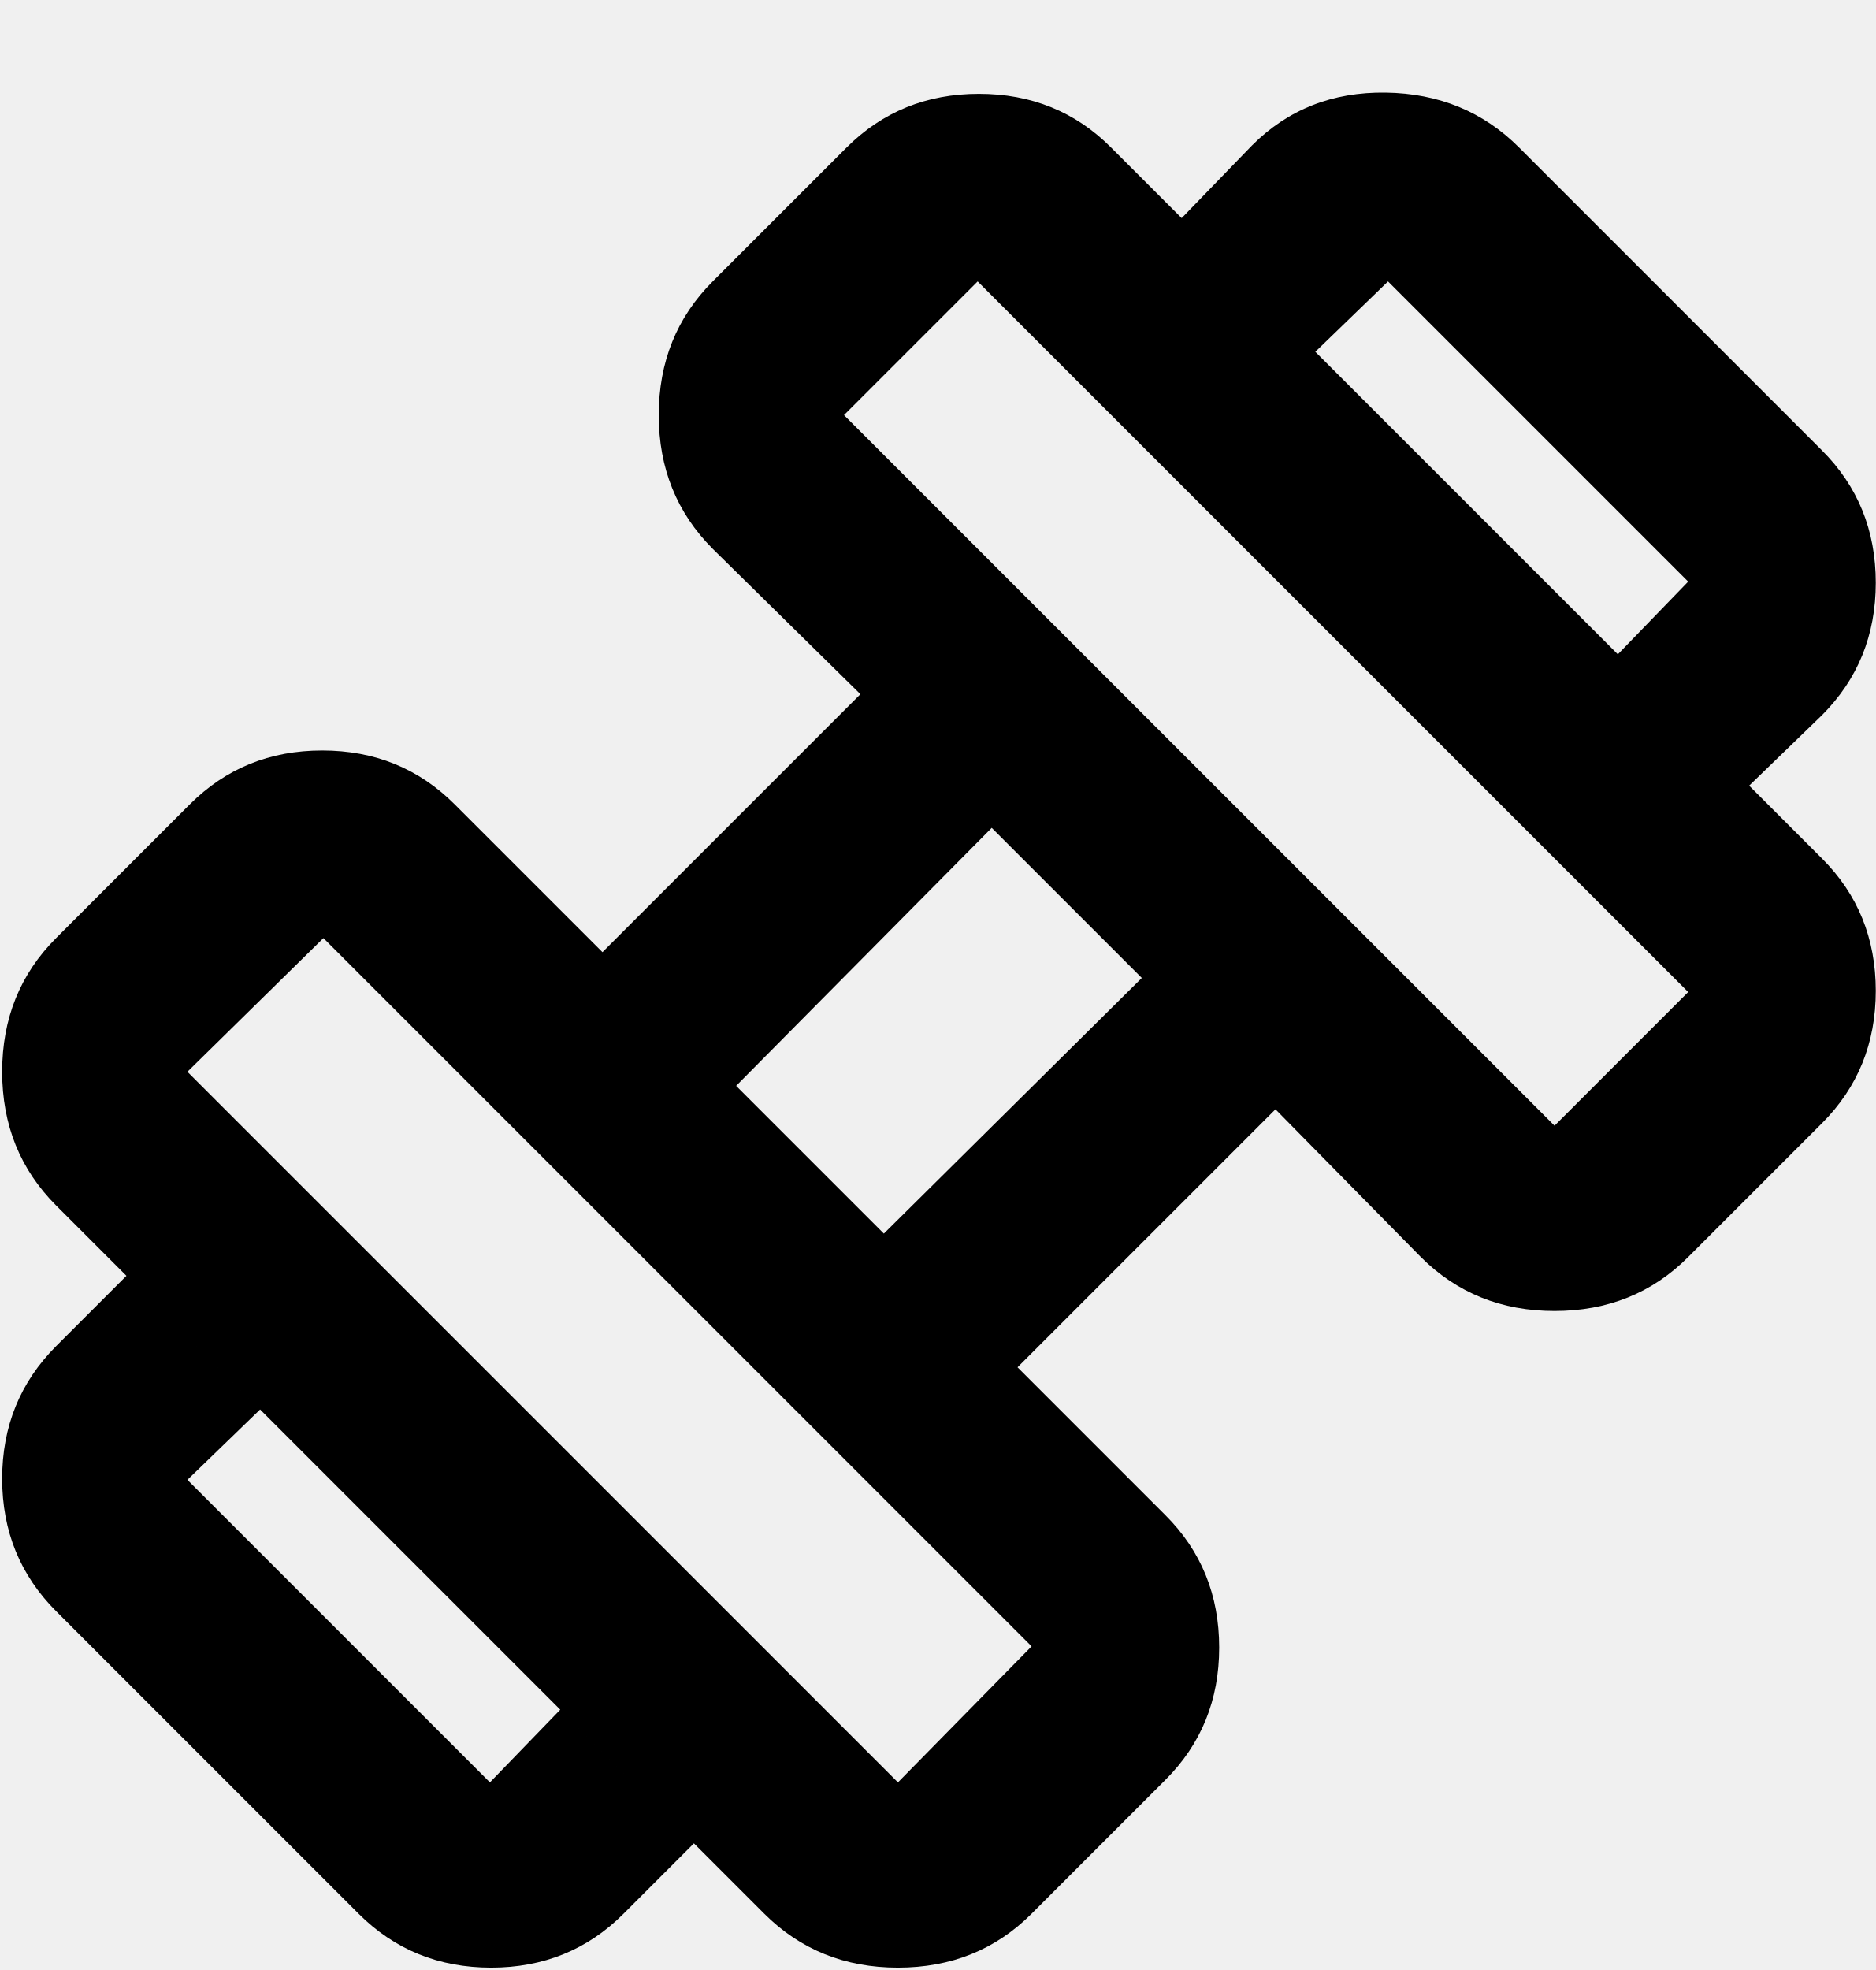
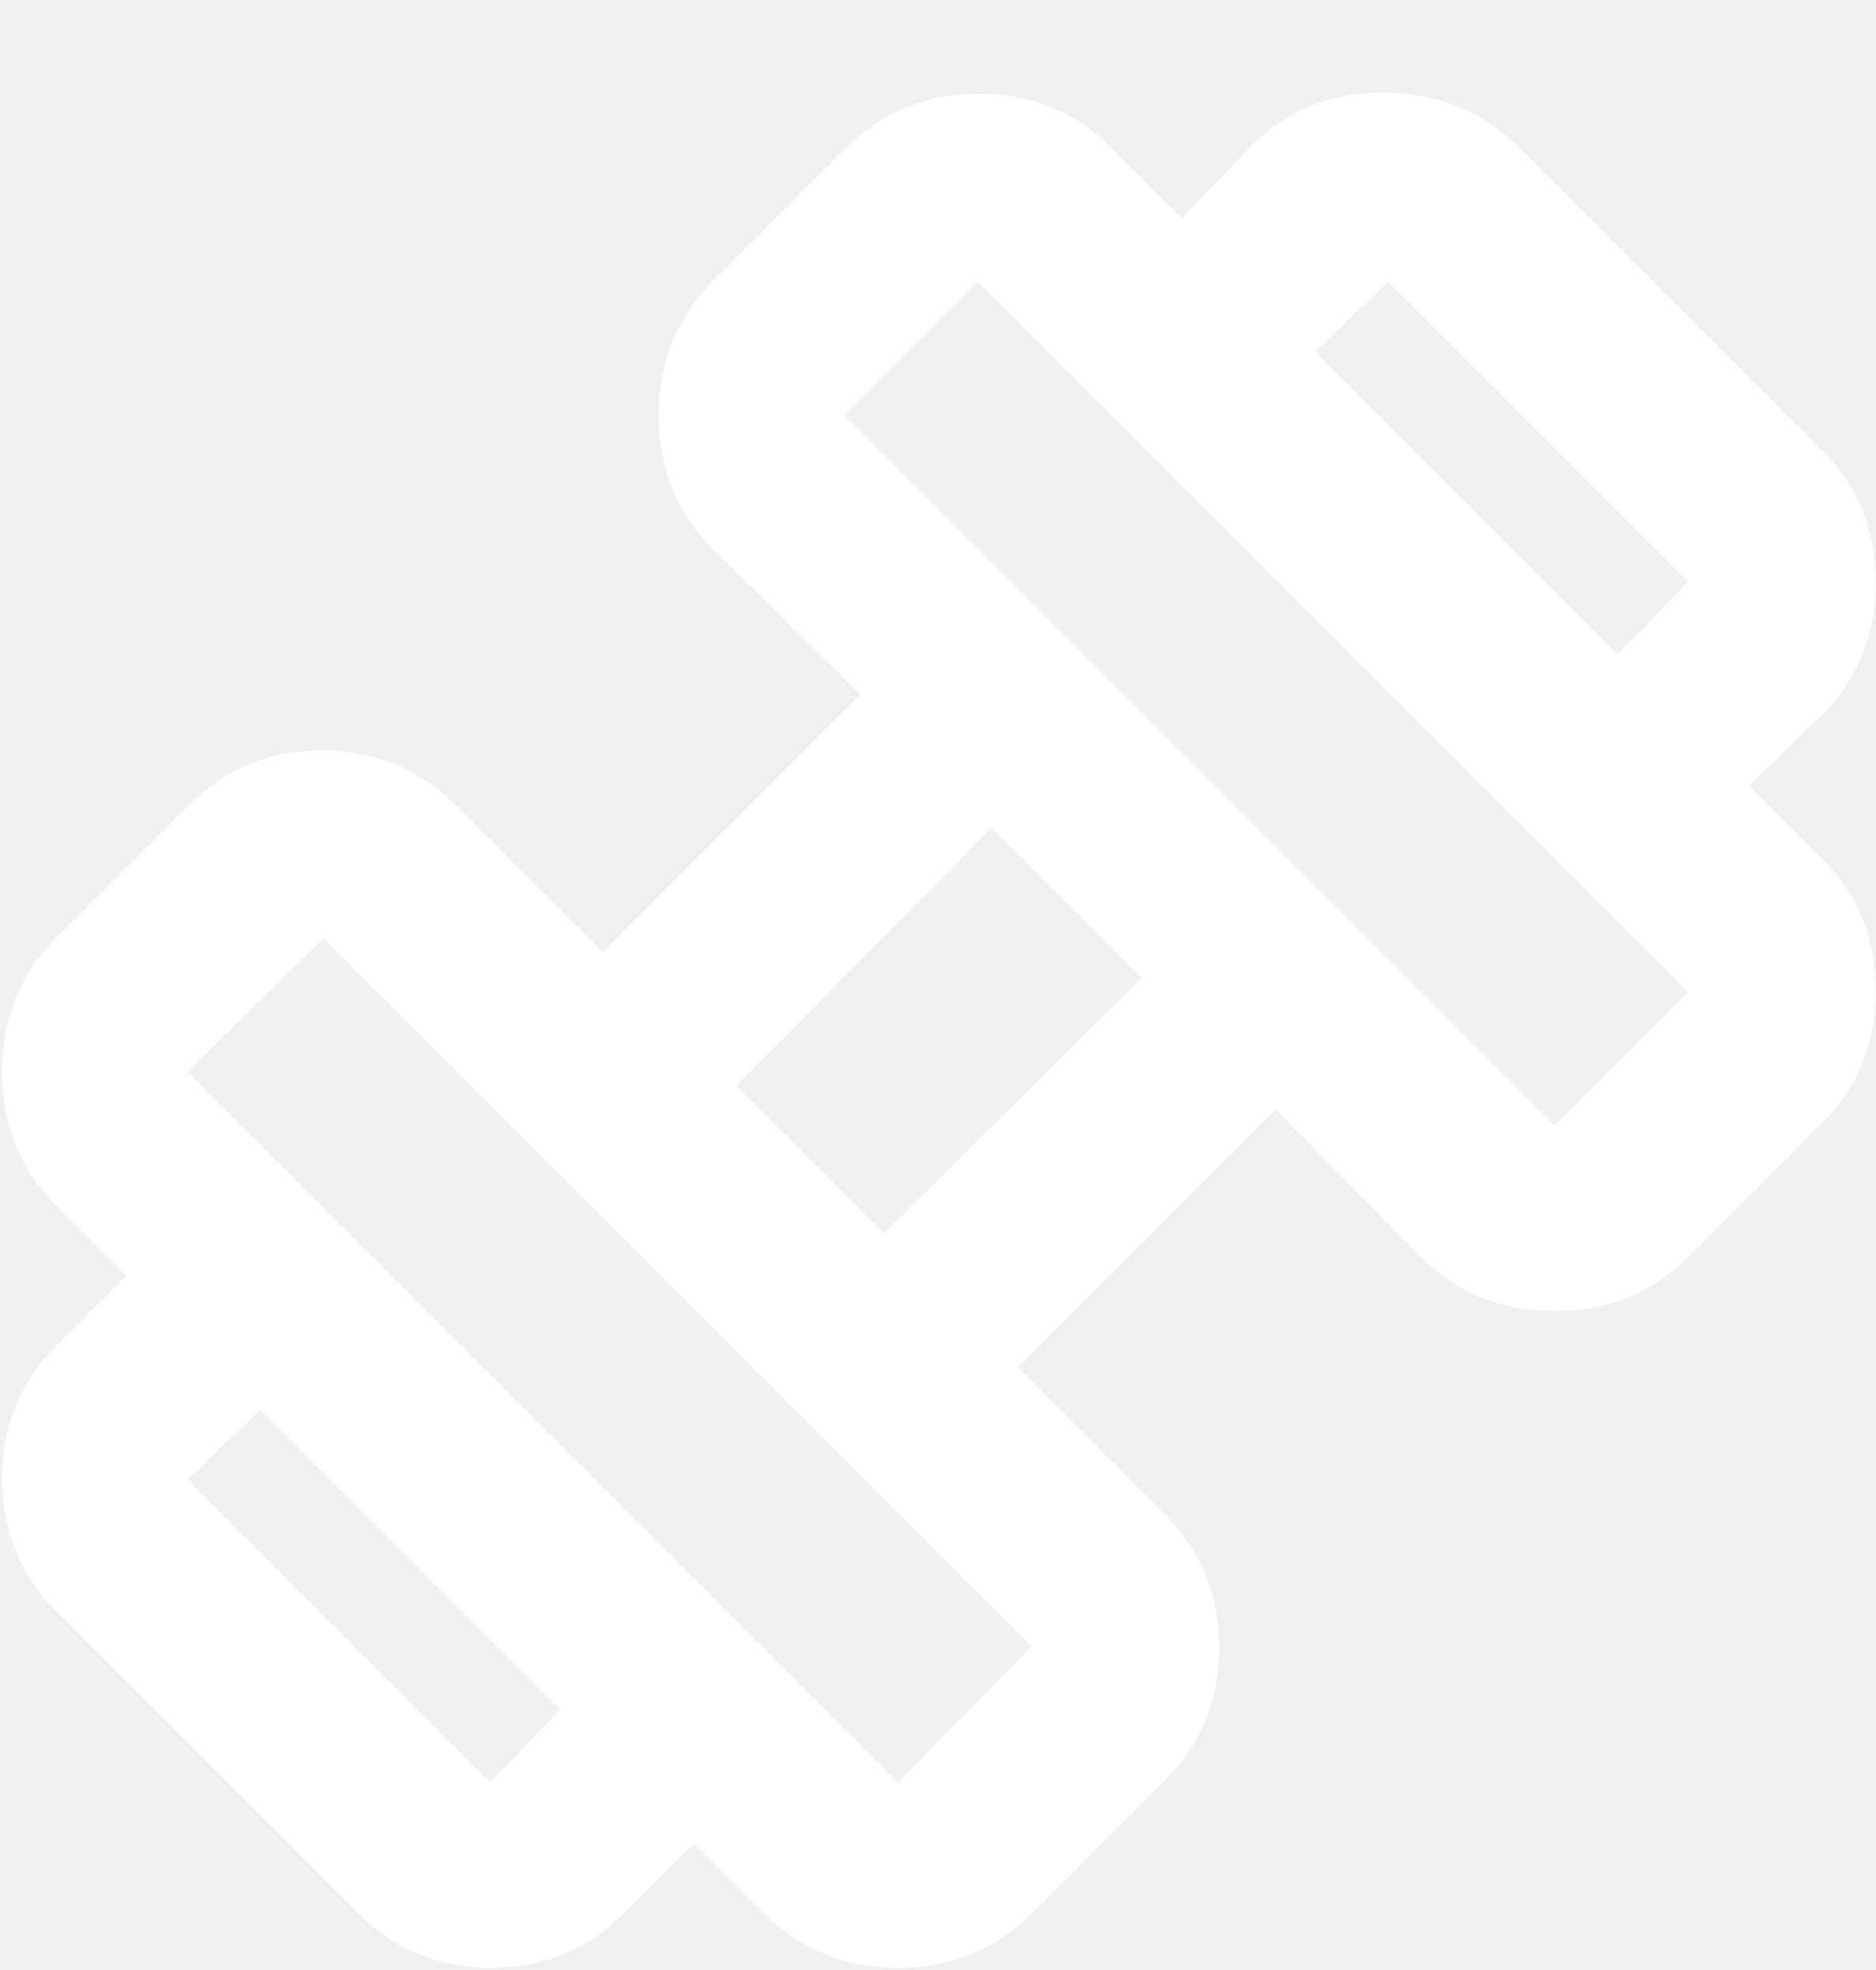
<svg xmlns="http://www.w3.org/2000/svg" width="20" height="21" viewBox="0 0 20 21" fill="none">
-   <path d="M18.648 8.375L17.248 6.975L17.998 6.2L14.798 3L14.023 3.75L12.598 2.325L13.348 1.55C13.732 1.166 14.207 0.979 14.773 0.987C15.34 0.995 15.815 1.191 16.198 1.575L19.423 4.8C19.807 5.183 19.998 5.654 19.998 6.212C19.998 6.77 19.807 7.241 19.423 7.625L18.648 8.375ZM6.648 20.4C6.265 20.783 5.794 20.975 5.236 20.975C4.678 20.975 4.207 20.783 3.823 20.4L0.598 17.175C0.215 16.791 0.023 16.321 0.023 15.763C0.023 15.205 0.215 14.734 0.598 14.35L1.348 13.6L2.773 15.025L1.998 15.775L5.223 19L5.973 18.225L7.398 19.65L6.648 20.4ZM16.573 12L17.998 10.575L10.423 3L8.998 4.425L16.573 12ZM9.573 19L10.998 17.55L3.448 10L1.998 11.425L9.573 19ZM9.423 13.15L12.173 10.425L10.573 8.825L7.848 11.575L9.423 13.15ZM10.998 20.4C10.615 20.783 10.14 20.975 9.573 20.975C9.007 20.975 8.532 20.783 8.148 20.4L0.598 12.85C0.215 12.466 0.023 11.991 0.023 11.425C0.023 10.858 0.215 10.383 0.598 10L2.023 8.575C2.407 8.191 2.877 8 3.435 8C3.993 8 4.464 8.191 4.848 8.575L6.423 10.15L9.173 7.4L7.598 5.85C7.215 5.466 7.023 4.991 7.023 4.425C7.023 3.858 7.215 3.383 7.598 3L9.023 1.575C9.407 1.191 9.878 1 10.436 1C10.995 1 11.466 1.191 11.848 1.575L19.423 9.15C19.807 9.533 19.998 10.004 19.998 10.562C19.998 11.12 19.807 11.591 19.423 11.975L17.998 13.4C17.615 13.783 17.14 13.975 16.573 13.975C16.007 13.975 15.532 13.783 15.148 13.4L13.598 11.825L10.848 14.575L12.423 16.15C12.807 16.533 12.998 17.004 12.998 17.563C12.998 18.121 12.807 18.592 12.423 18.975L10.998 20.4Z" fill="black" />
+   <path d="M18.648 8.375L17.248 6.975L17.998 6.2L14.798 3L14.023 3.75L12.598 2.325L13.348 1.55C13.732 1.166 14.207 0.979 14.773 0.987C15.34 0.995 15.815 1.191 16.198 1.575L19.423 4.8C19.807 5.183 19.998 5.654 19.998 6.212C19.998 6.77 19.807 7.241 19.423 7.625L18.648 8.375ZM6.648 20.4C6.265 20.783 5.794 20.975 5.236 20.975C4.678 20.975 4.207 20.783 3.823 20.4L0.598 17.175C0.215 16.791 0.023 16.321 0.023 15.763C0.023 15.205 0.215 14.734 0.598 14.35L1.348 13.6L2.773 15.025L1.998 15.775L5.223 19L5.973 18.225L7.398 19.65L6.648 20.4ZM16.573 12L17.998 10.575L10.423 3L8.998 4.425L16.573 12ZM9.573 19L10.998 17.55L3.448 10L1.998 11.425L9.573 19ZM9.423 13.15L12.173 10.425L10.573 8.825L7.848 11.575L9.423 13.15ZM10.998 20.4C10.615 20.783 10.14 20.975 9.573 20.975C9.007 20.975 8.532 20.783 8.148 20.4L0.598 12.85C0.215 12.466 0.023 11.991 0.023 11.425C0.023 10.858 0.215 10.383 0.598 10L2.023 8.575C2.407 8.191 2.877 8 3.435 8C3.993 8 4.464 8.191 4.848 8.575L6.423 10.15L9.173 7.4L7.598 5.85C7.215 5.466 7.023 4.991 7.023 4.425C7.023 3.858 7.215 3.383 7.598 3L9.023 1.575C9.407 1.191 9.878 1 10.436 1C10.995 1 11.466 1.191 11.848 1.575L19.423 9.15C19.807 9.533 19.998 10.004 19.998 10.562C19.998 11.12 19.807 11.591 19.423 11.975L17.998 13.4C17.615 13.783 17.14 13.975 16.573 13.975C16.007 13.975 15.532 13.783 15.148 13.4L13.598 11.825L10.848 14.575L12.423 16.15C12.807 16.533 12.998 17.004 12.998 17.563C12.998 18.121 12.807 18.592 12.423 18.975L10.998 20.4Z" fill="white" />
</svg>
